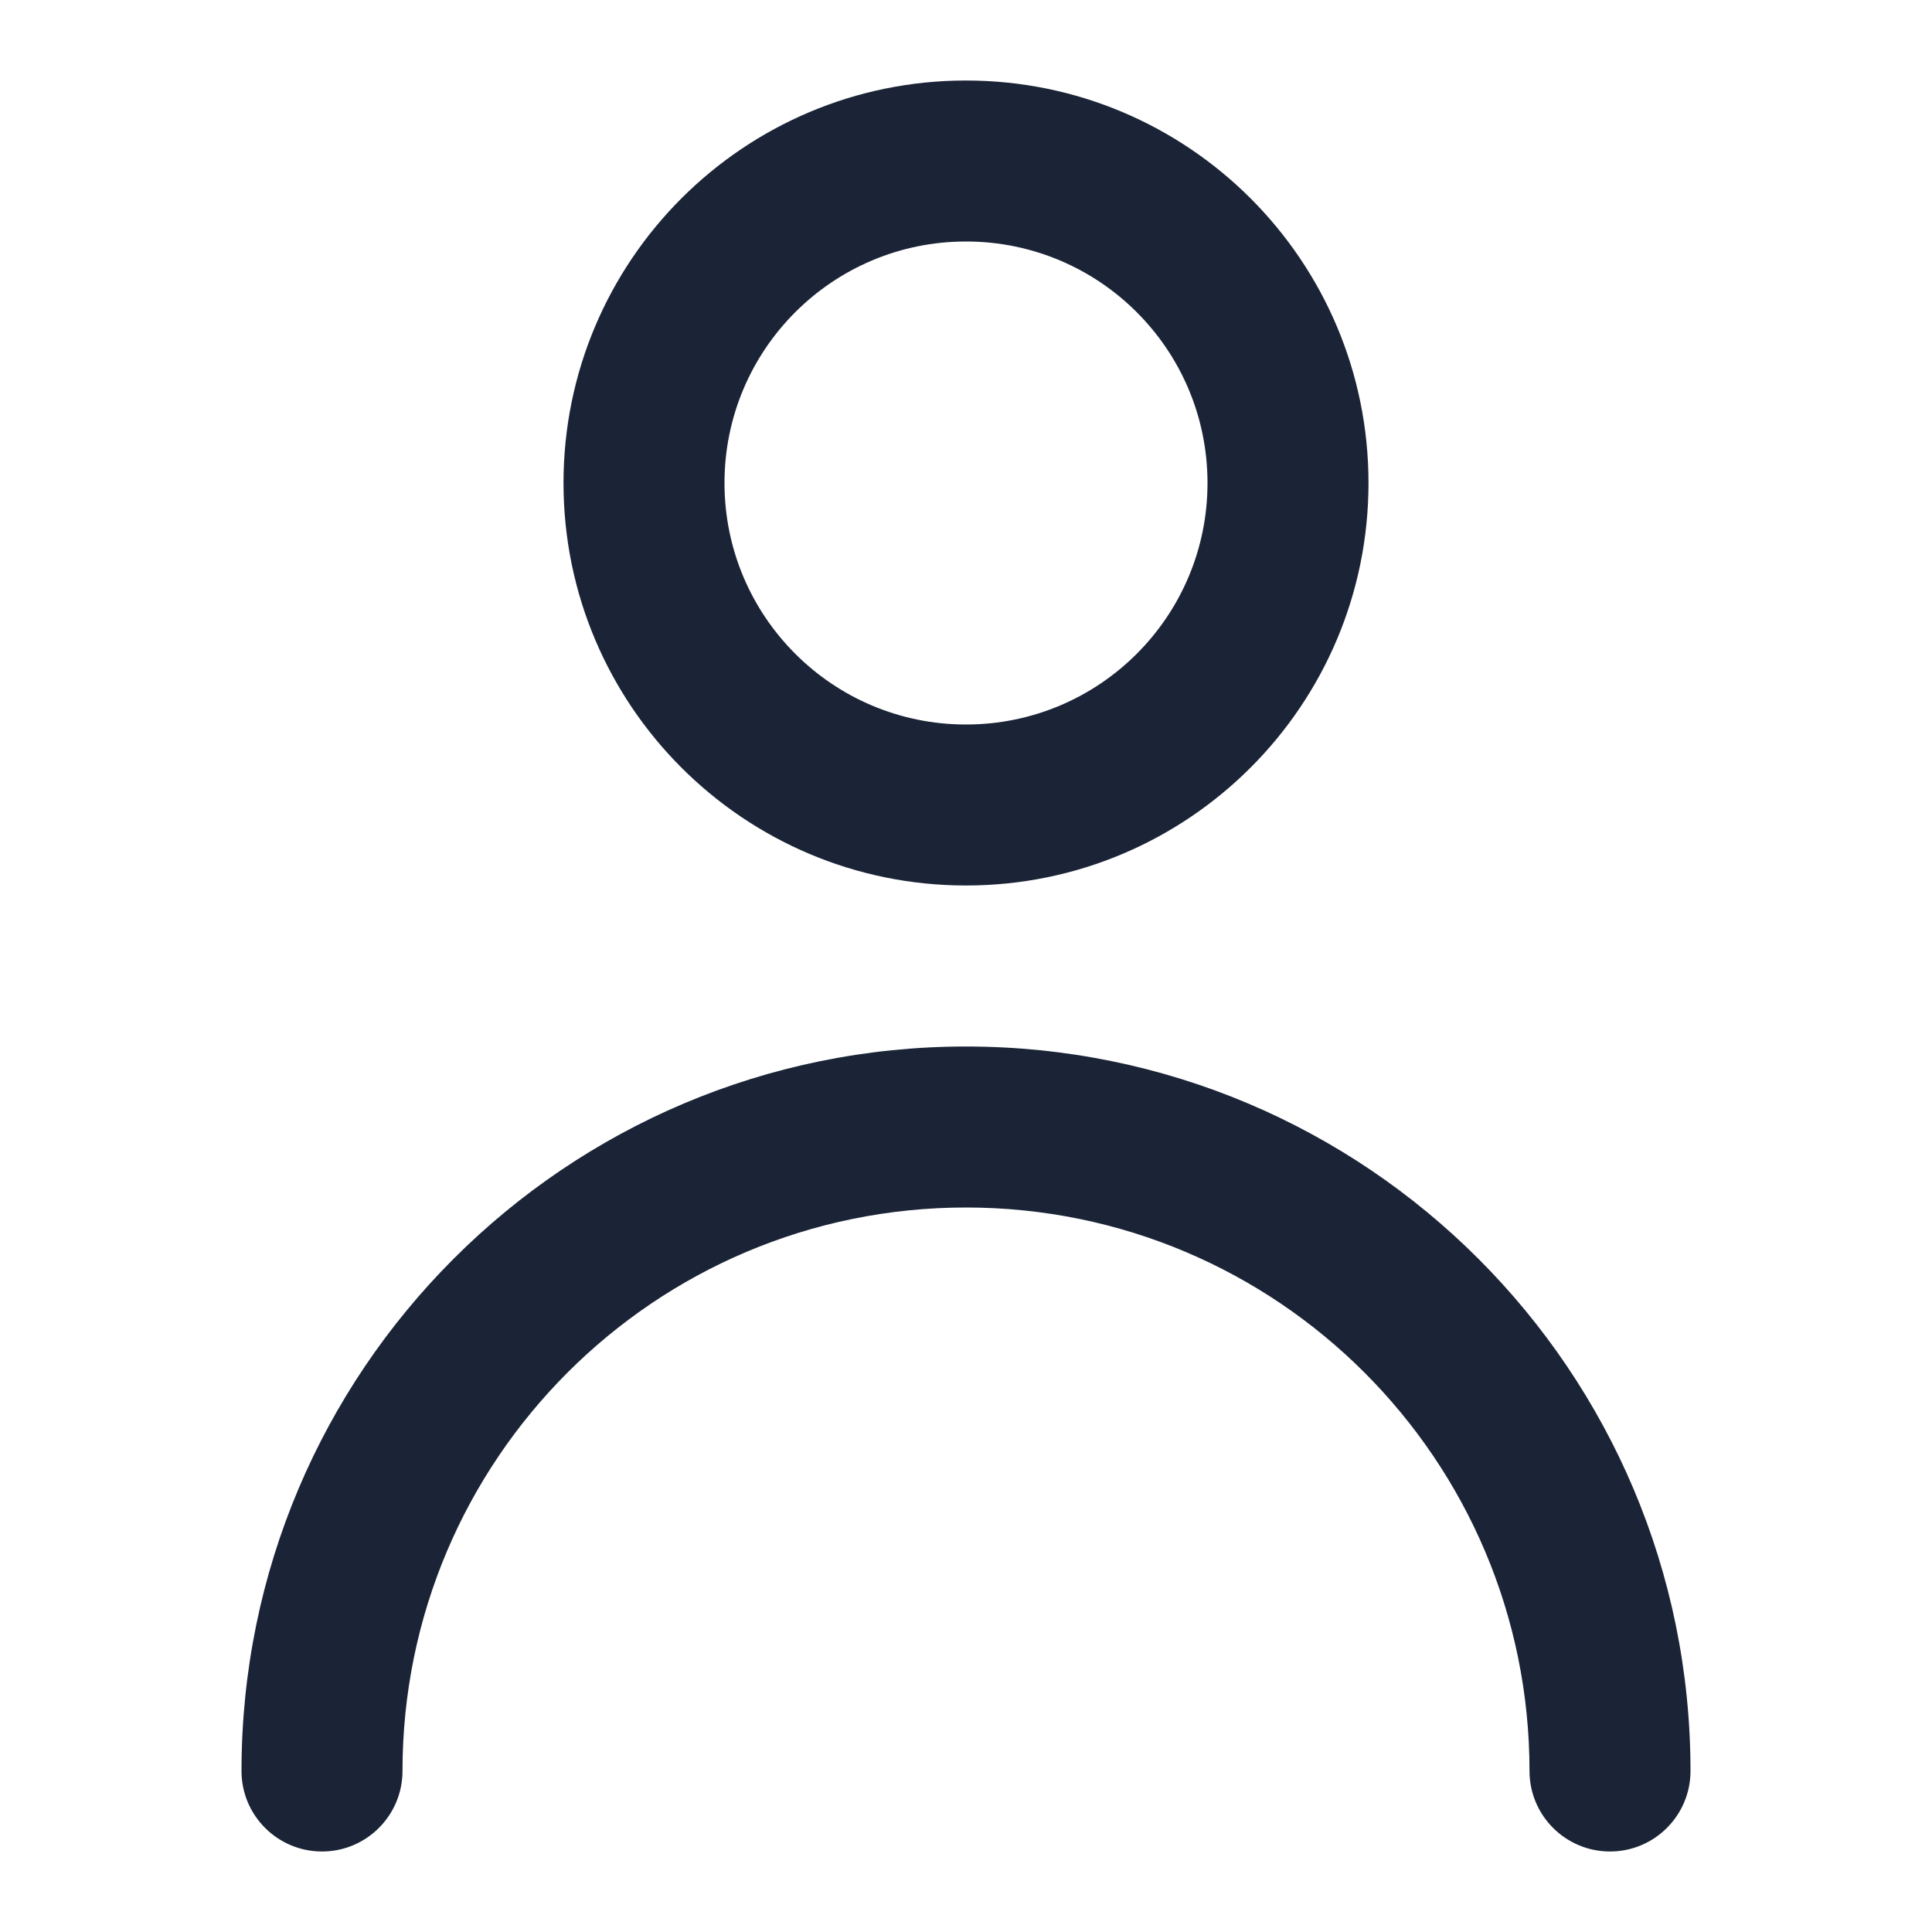
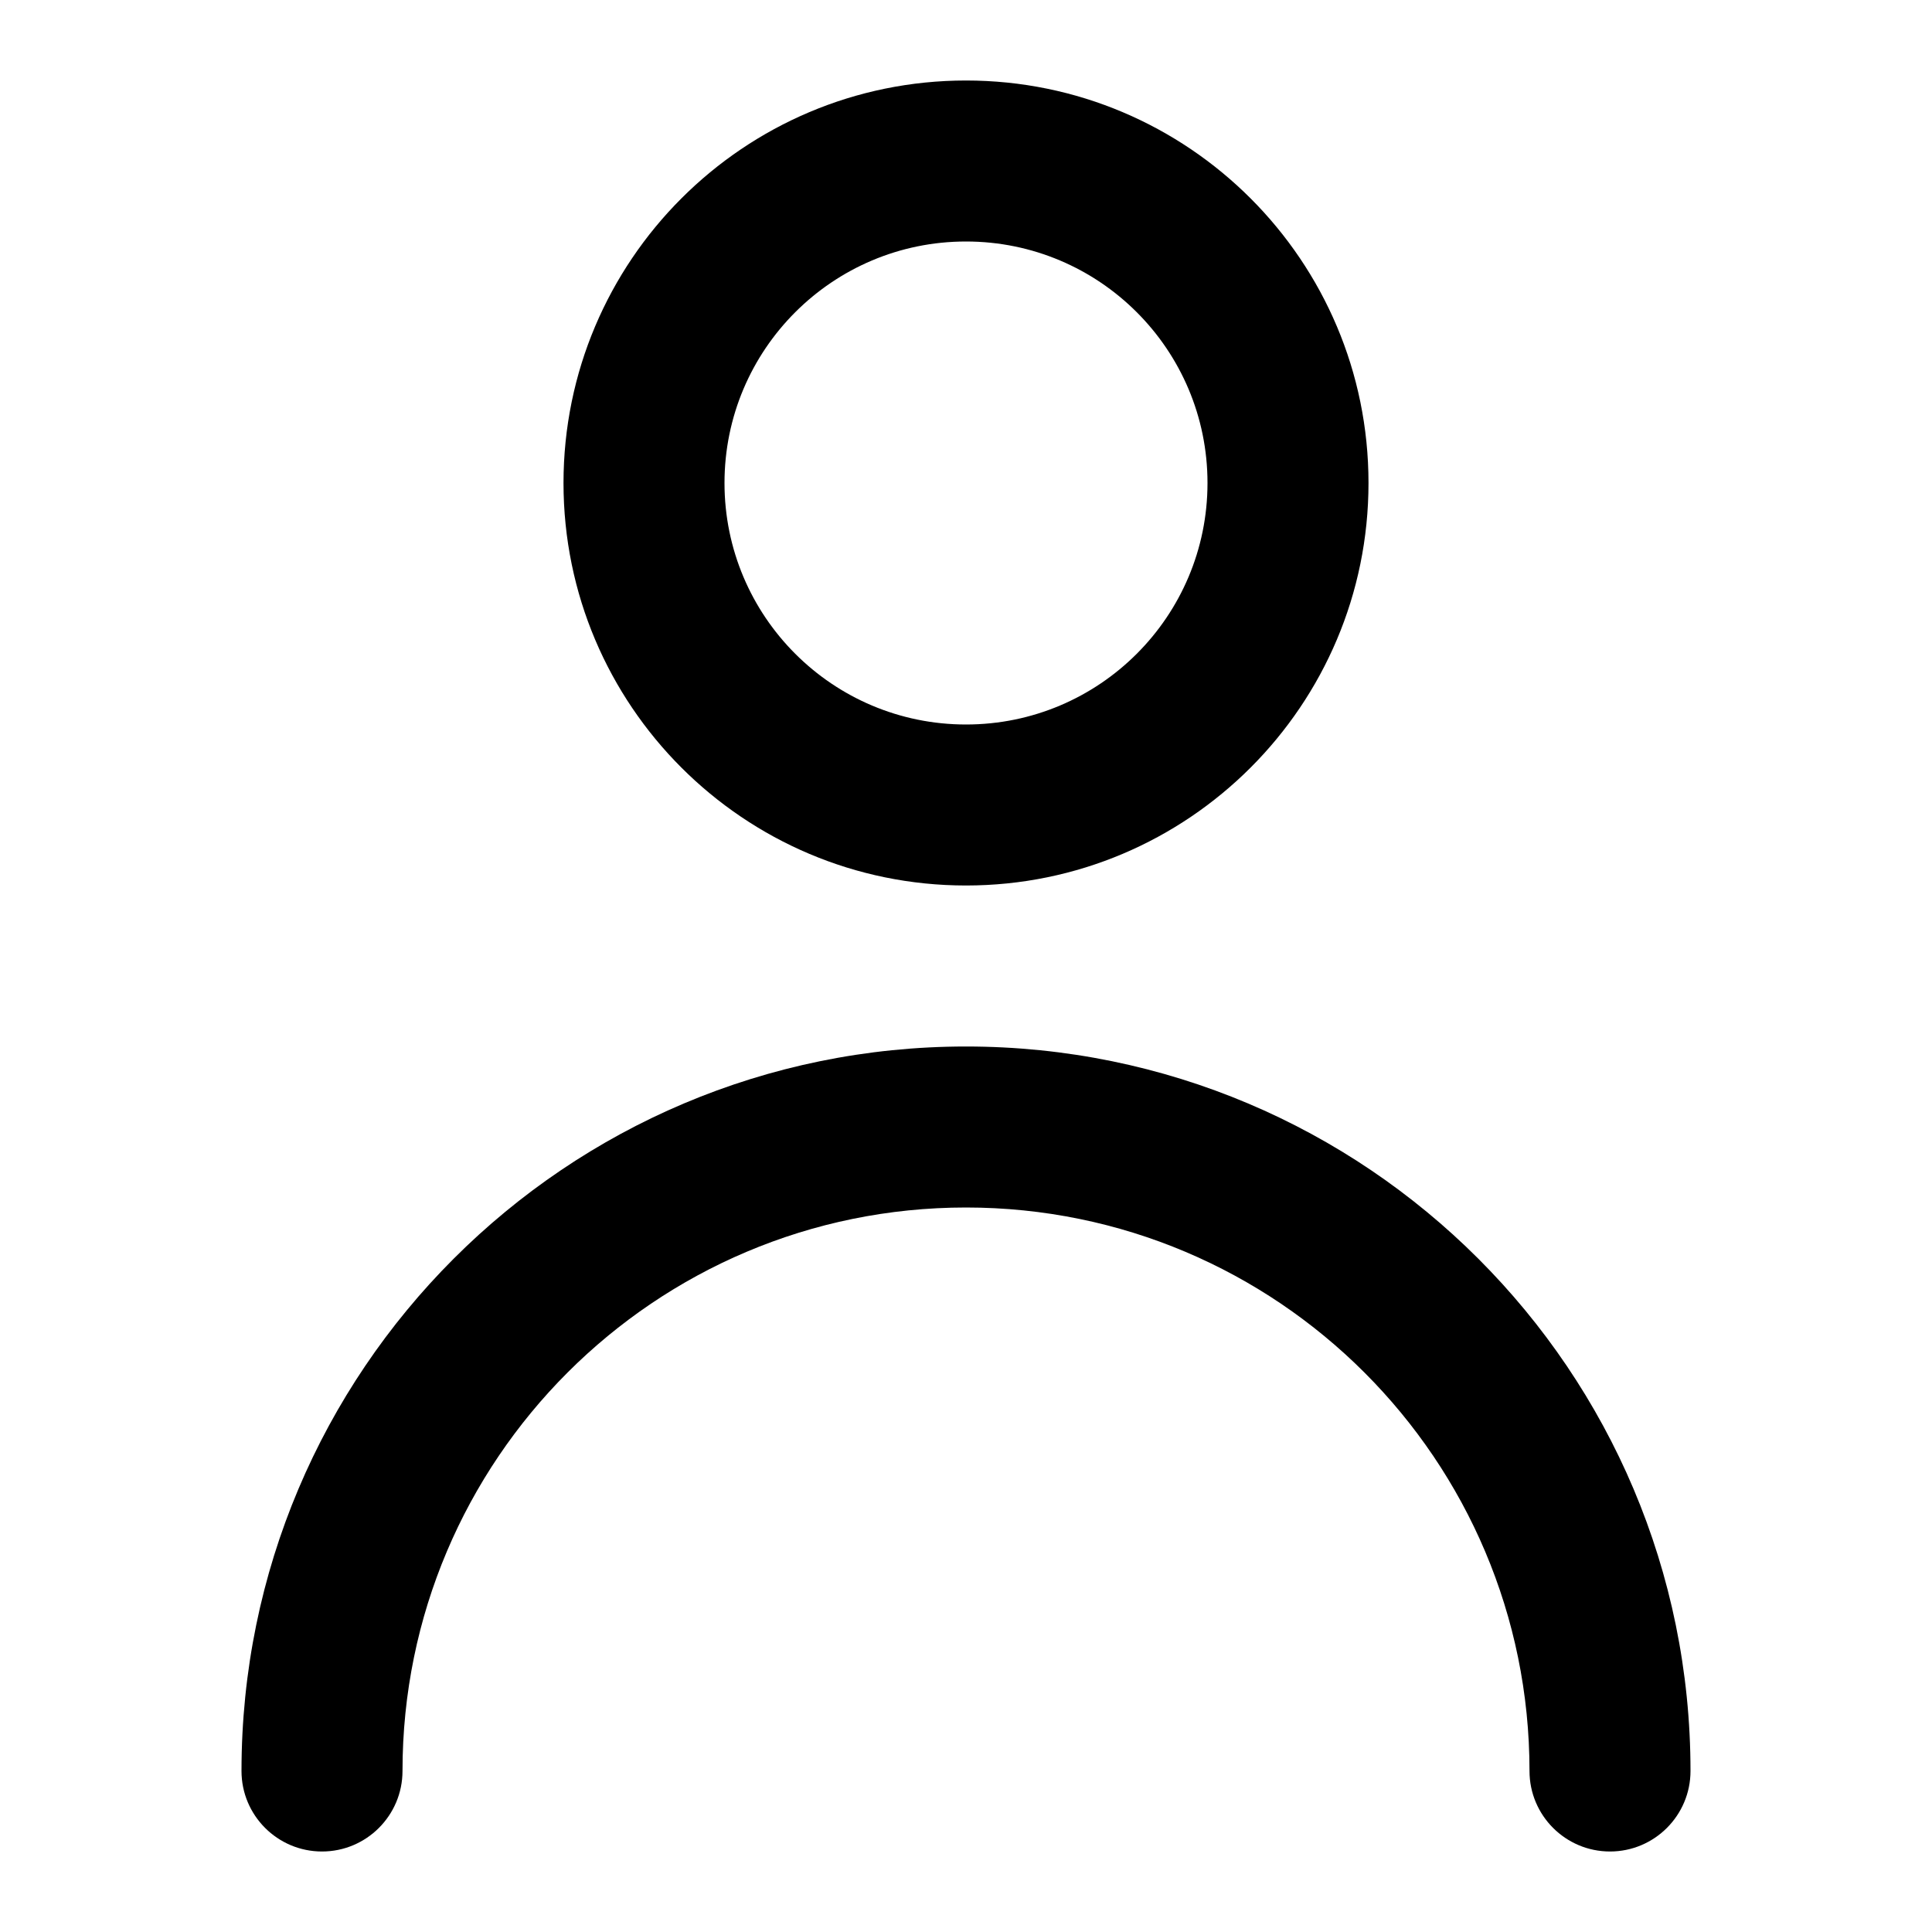
- <svg xmlns="http://www.w3.org/2000/svg" width="24" height="24" viewBox="0 0 24 24" fill="none">
-   <path fill-rule="evenodd" clip-rule="evenodd" d="M12 1C9.239 1 7 3.239 7 6C7 8.761 9.239 11 12 11C14.761 11 17 8.761 17 6C17 3.239 14.761 1 12 1ZM12 3C13.657 3 15 4.343 15 6C15 7.657 13.657 9 12 9C10.343 9 9 7.657 9 6C9 4.343 10.343 3 12 3ZM21 22C21 17.029 16.971 13 12 13C7.029 13 3 17.029 3 22C3 22.552 3.448 23 4 23C4.552 23 5 22.552 5 22C5 18.134 8.134 15 12 15C15.866 15 19 18.134 19 22C19 22.552 19.448 23 20 23C20.552 23 21 22.552 21 22Z" fill="#1B2437" />
+ <svg xmlns="http://www.w3.org/2000/svg" width="24" height="24" viewBox="0 0 24 24">
+   <path fill-rule="evenodd" clip-rule="evenodd" d="M12 1C9.239 1 7 3.239 7 6C7 8.761 9.239 11 12 11C14.761 11 17 8.761 17 6C17 3.239 14.761 1 12 1ZM12 3C13.657 3 15 4.343 15 6C15 7.657 13.657 9 12 9C10.343 9 9 7.657 9 6C9 4.343 10.343 3 12 3ZM21 22C21 17.029 16.971 13 12 13C7.029 13 3 17.029 3 22C3 22.552 3.448 23 4 23C4.552 23 5 22.552 5 22C5 18.134 8.134 15 12 15C15.866 15 19 18.134 19 22C19 22.552 19.448 23 20 23C20.552 23 21 22.552 21 22Z" />
</svg>
